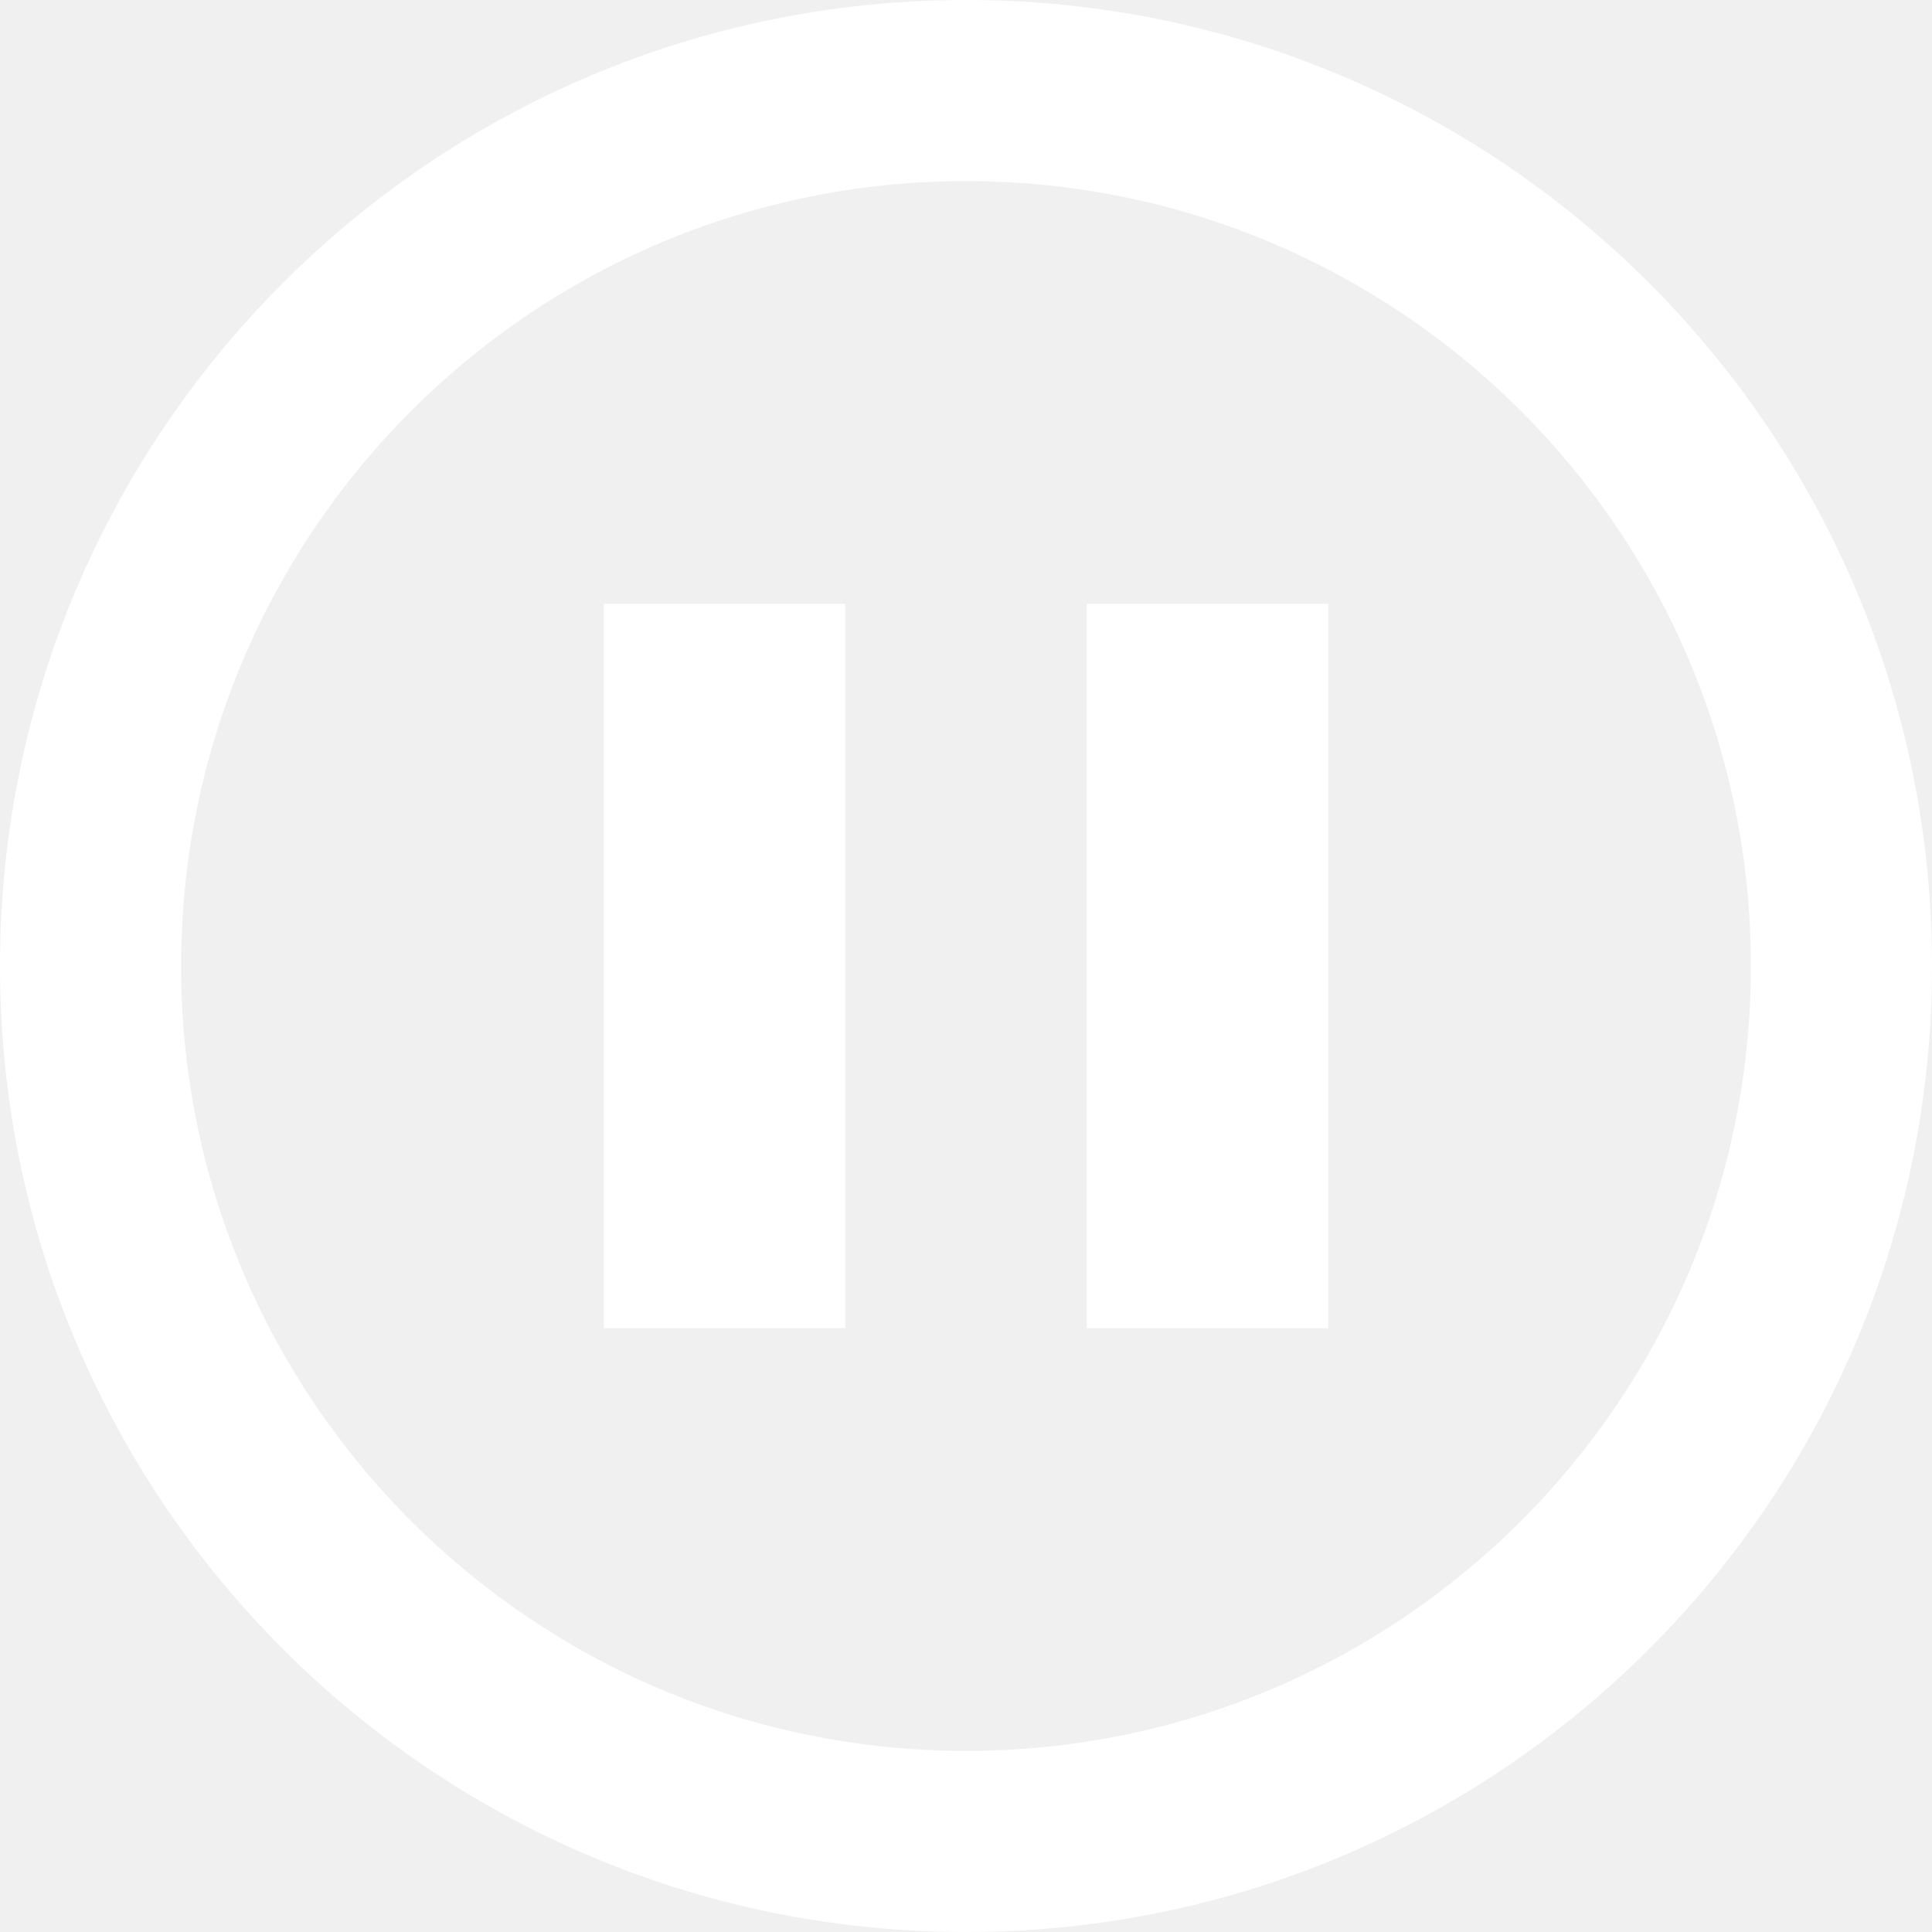
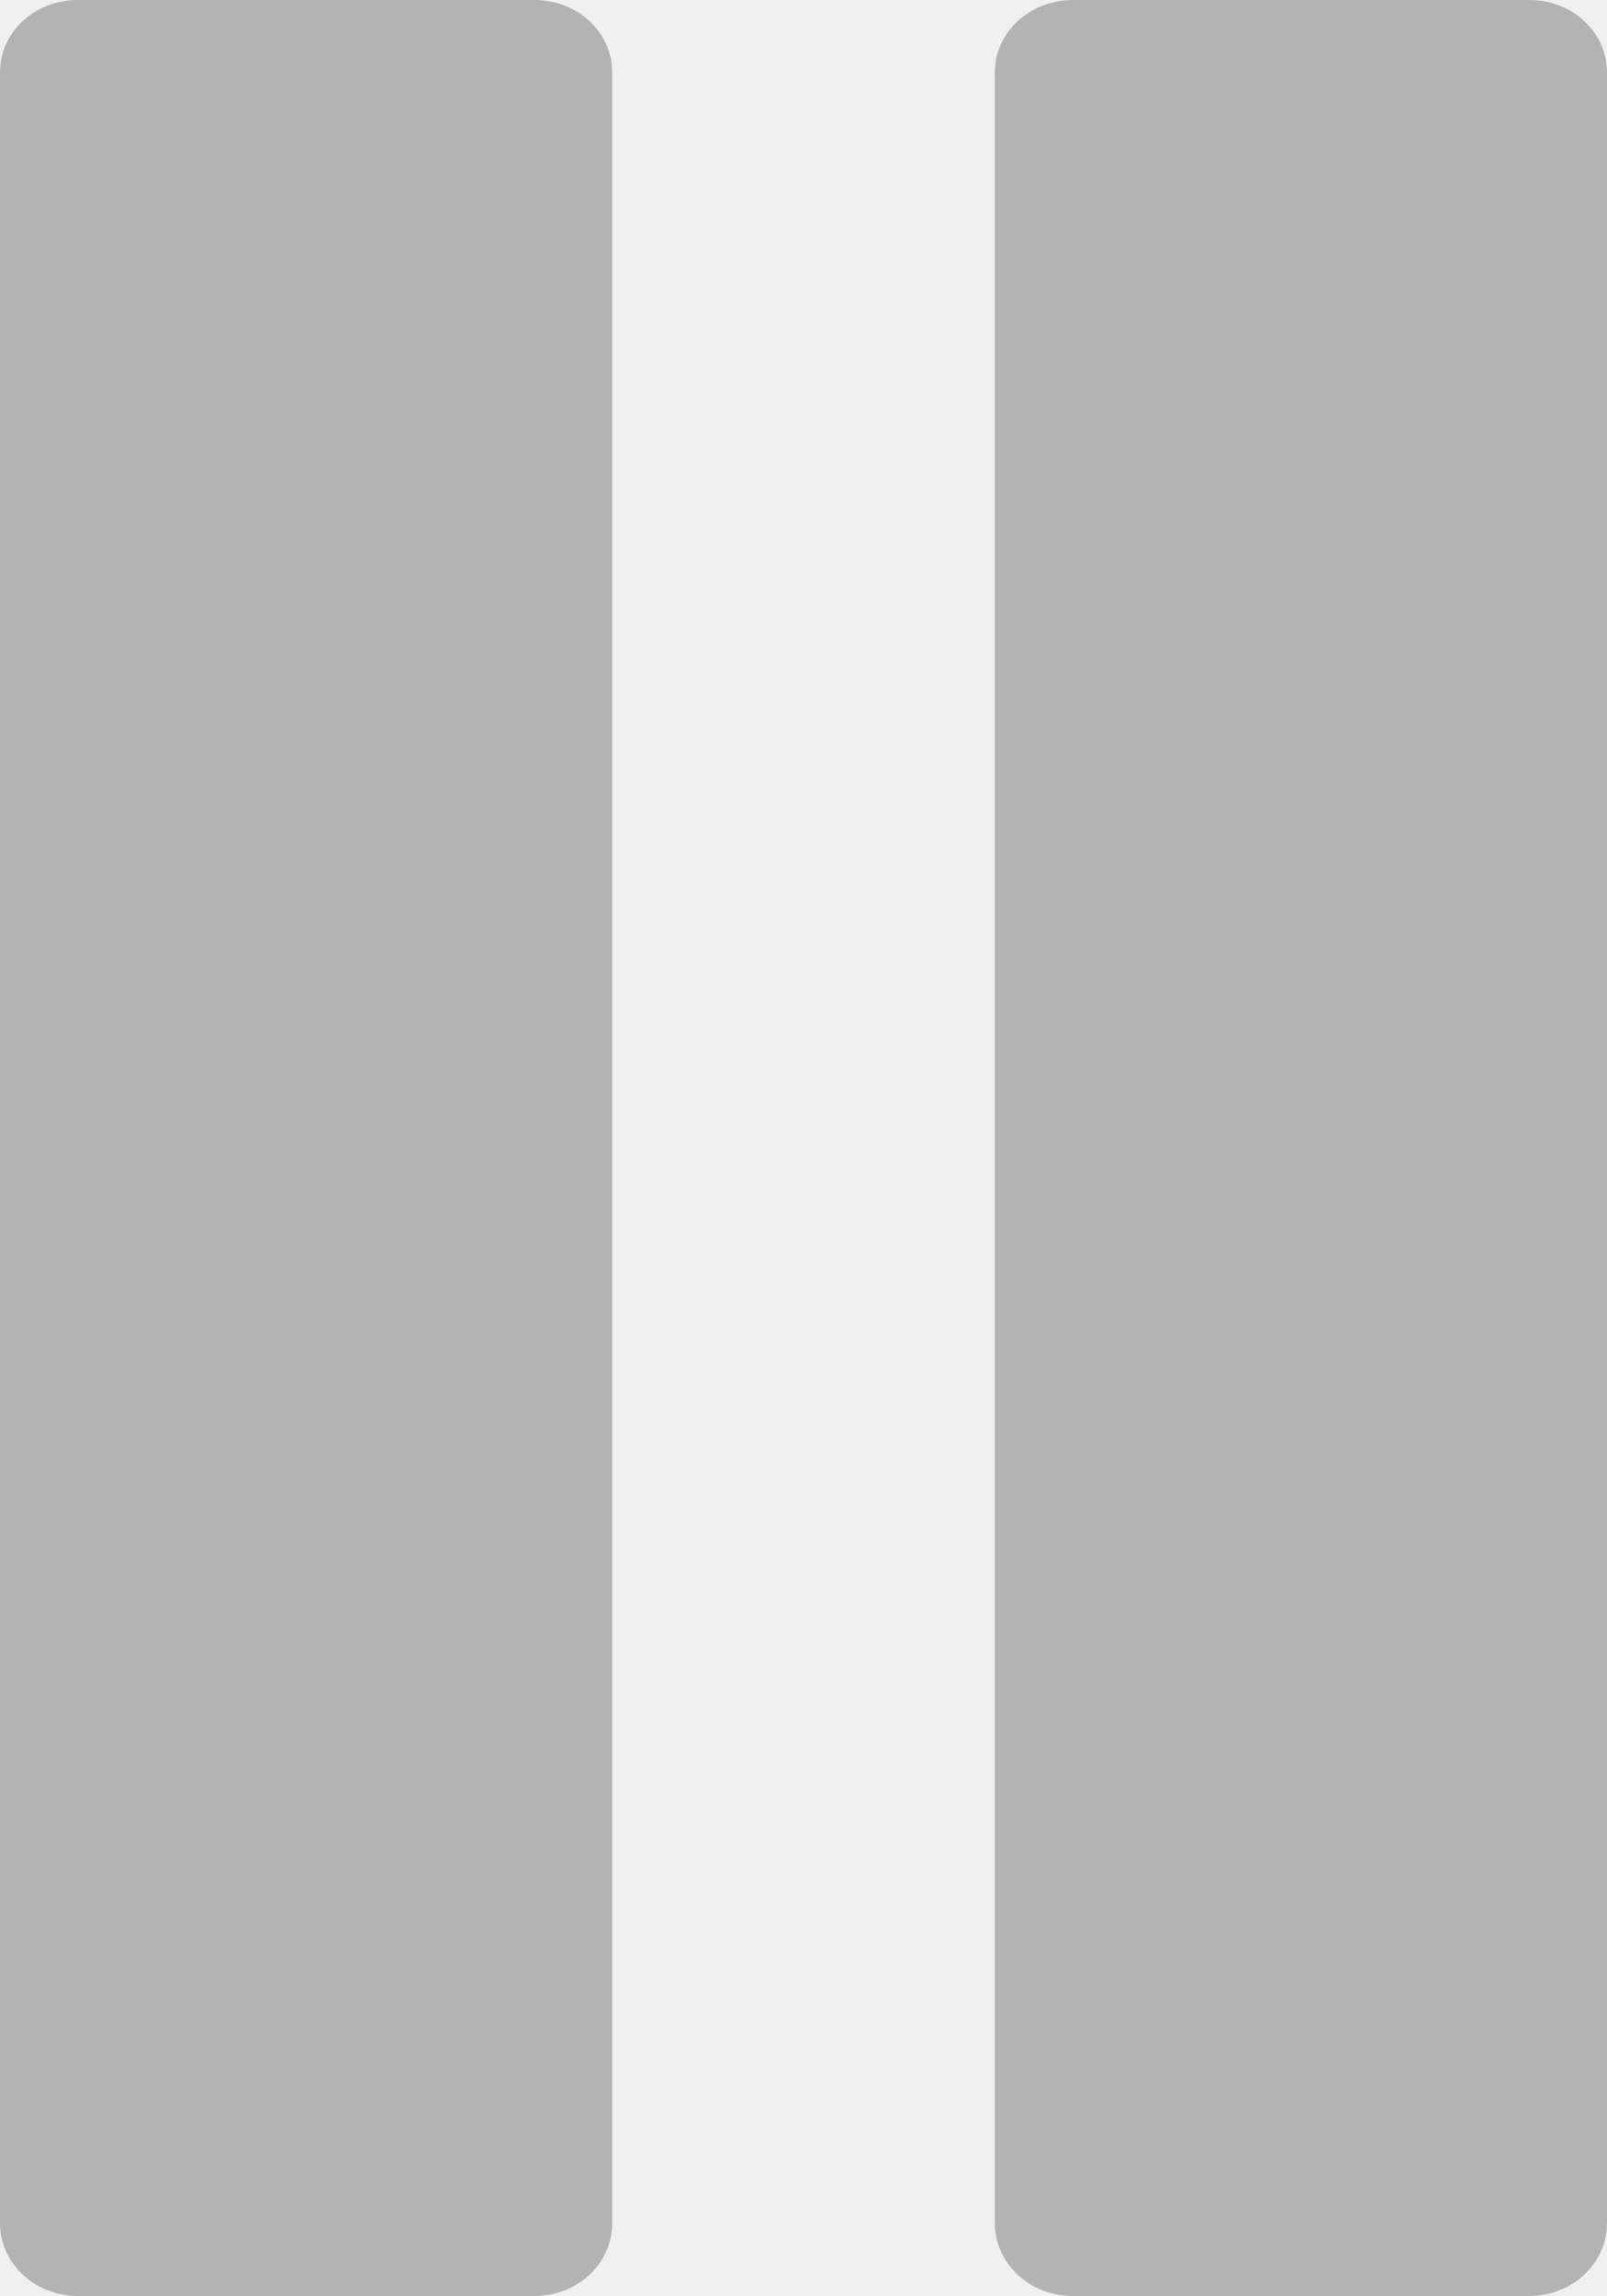
- <svg xmlns="http://www.w3.org/2000/svg" version="1.1" width="64" height="64" viewBox="0 0 64 64">
-   <path fill="#fff" d="M32 0c-17.673 0-32 14.327-32 32s14.327 32 32 32 32-14.327 32-32-14.327-32-32-32zM32 58c-14.359 0-26-11.641-26-26s11.641-26 26-26 26 11.641 26 26-11.641 26-26 26zM20 20h8v24h-8zM36 20h8v24h-8z" />
+ <svg xmlns="http://www.w3.org/2000/svg" width="21" height="30" viewBox="0 0 21 30" fill="none">
+   <path d="M8 29.047V0.945C8 0.422 7.55 0 6.983 0H1.017C0.45 0 0 0.422 0 0.945V29.047C0 29.57 0.45 30 1.017 30H6.983C7.55 30 8 29.578 8 29.047Z" fill="#B3B3B3" />
+   <path d="M19.983 0H14.017C13.458 0 13 0.422 13 0.945V29.047C13 29.57 13.45 30 14.017 30H19.983C20.542 30 21 29.578 21 29.047V0.945C21 0.422 20.55 0 19.983 0Z" fill="#B3B3B3" />
</svg>
